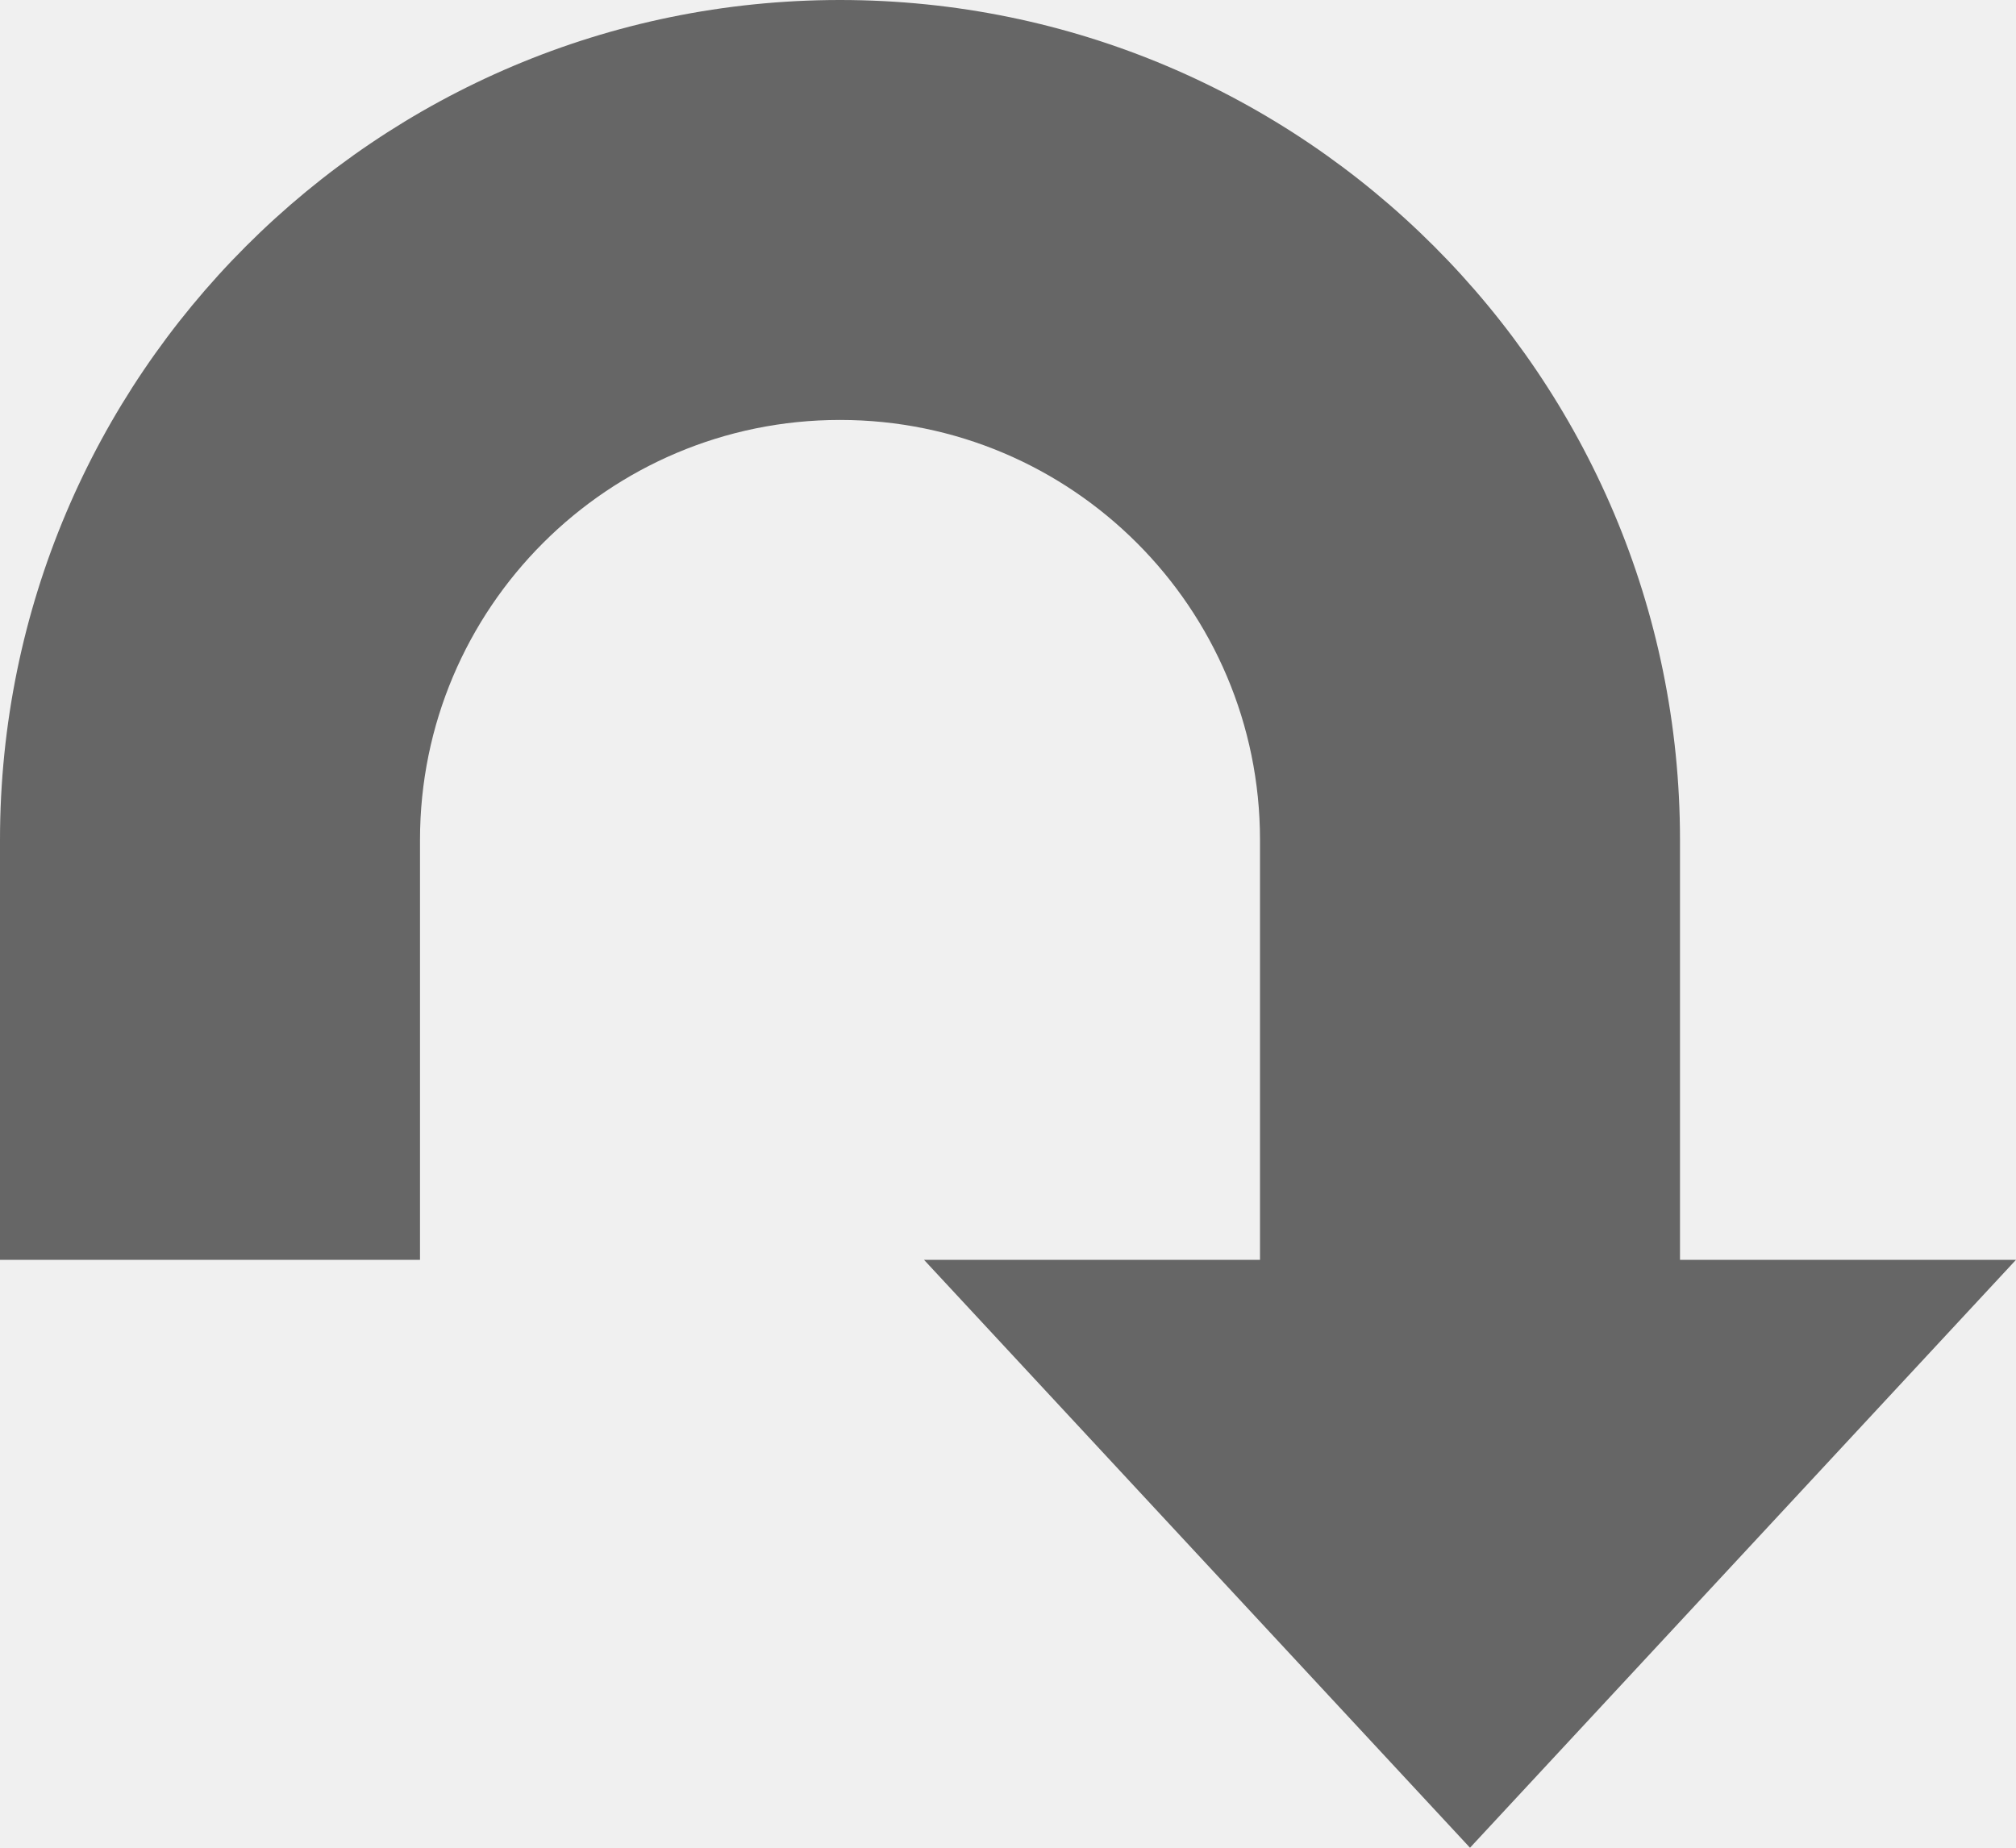
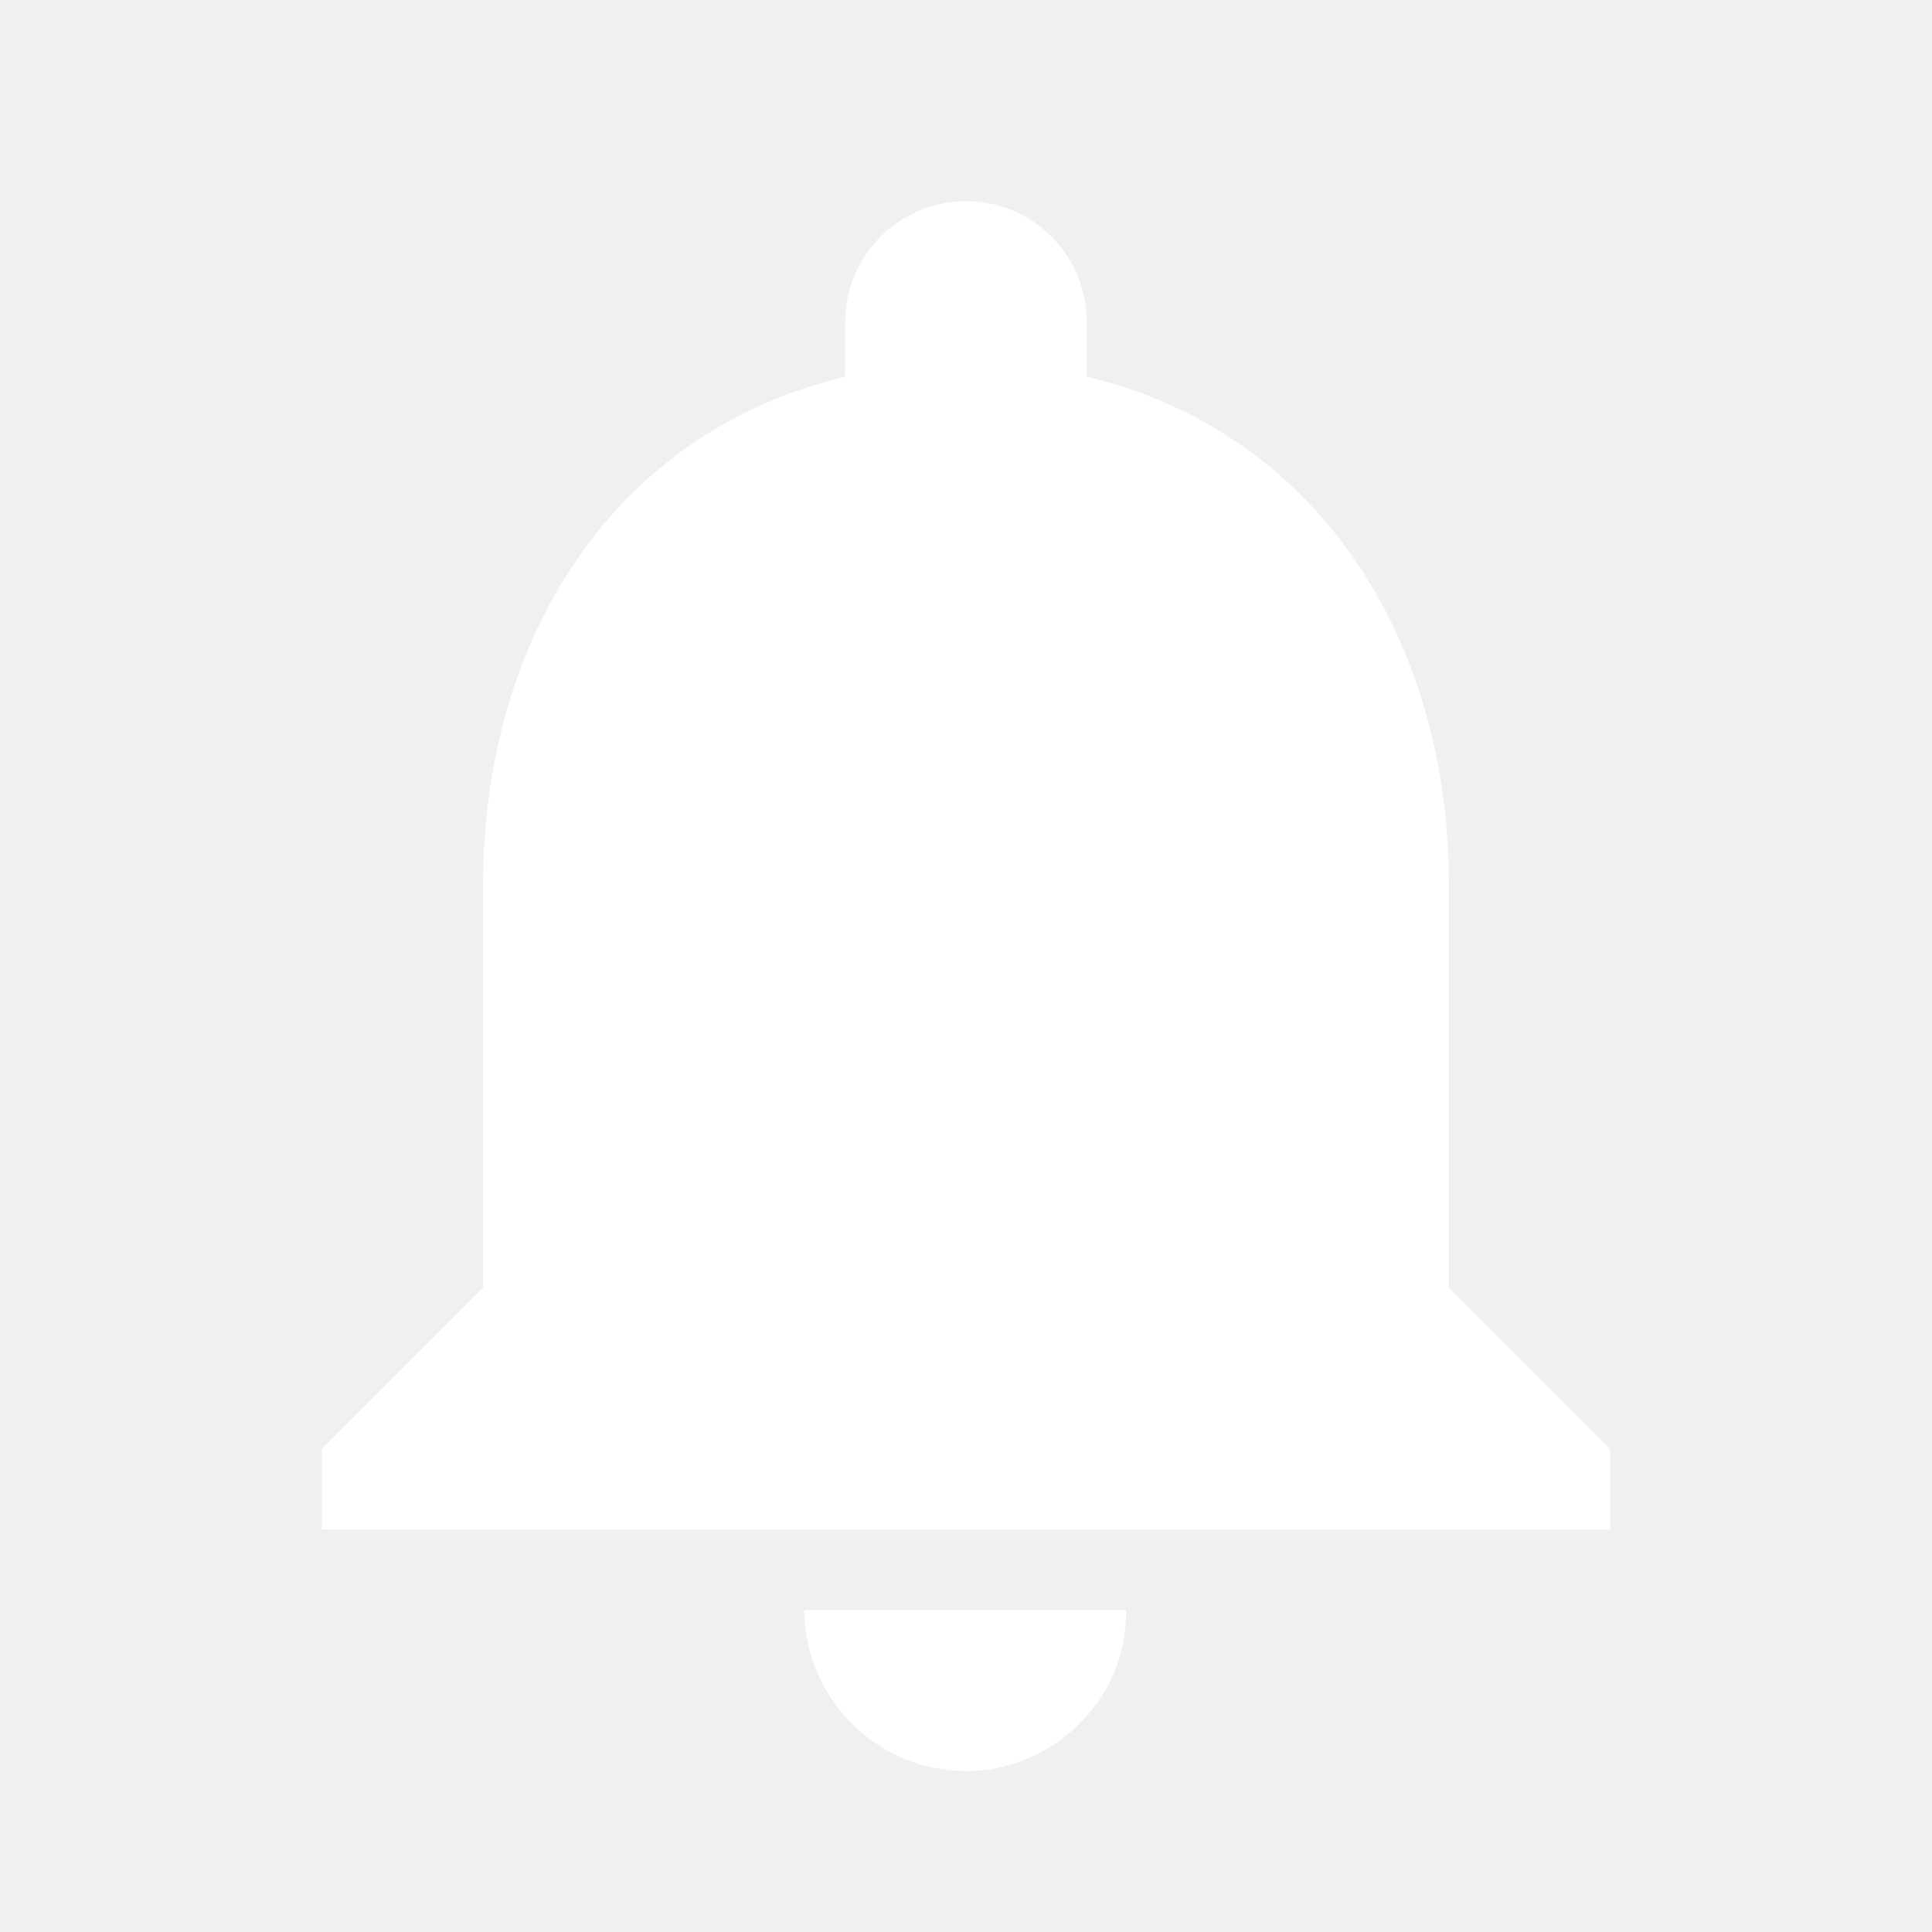
- <svg xmlns="http://www.w3.org/2000/svg" width="24" height="22" viewBox="0 0 24 22">
-   <path fill="#666" fill-rule="evenodd" d="M20 10c0-5.52-4.48-10-10-10s-10 4.48-10 10v5h5v-5c0-2.76 2.24-5 5-5s5 2.24 5 5v5h-4l6.5 7 6.5-7h-4v-5z" clip-rule="evenodd" />
+ <svg xmlns="http://www.w3.org/2000/svg" fill="#fff" height="24px" viewBox="0 0 24 24" width="24px">
+   <path d="M18 11c0-3.07-1.64-5.64-4.5-6.32V4c0-.83-.67-1.5-1.5-1.5s-1.5.67-1.5 1.5v.68C7.63 5.36 6 7.92 6 11v5l-2 2v1h16v-1l-2-2v-5zm-6 11c.14 0 .27-.01.4-.04.65-.14 1.18-.58 1.44-1.18.1-.24.15-.5.15-.78h-4c.01 1.1.9 2 2.01 2z" />
</svg>
